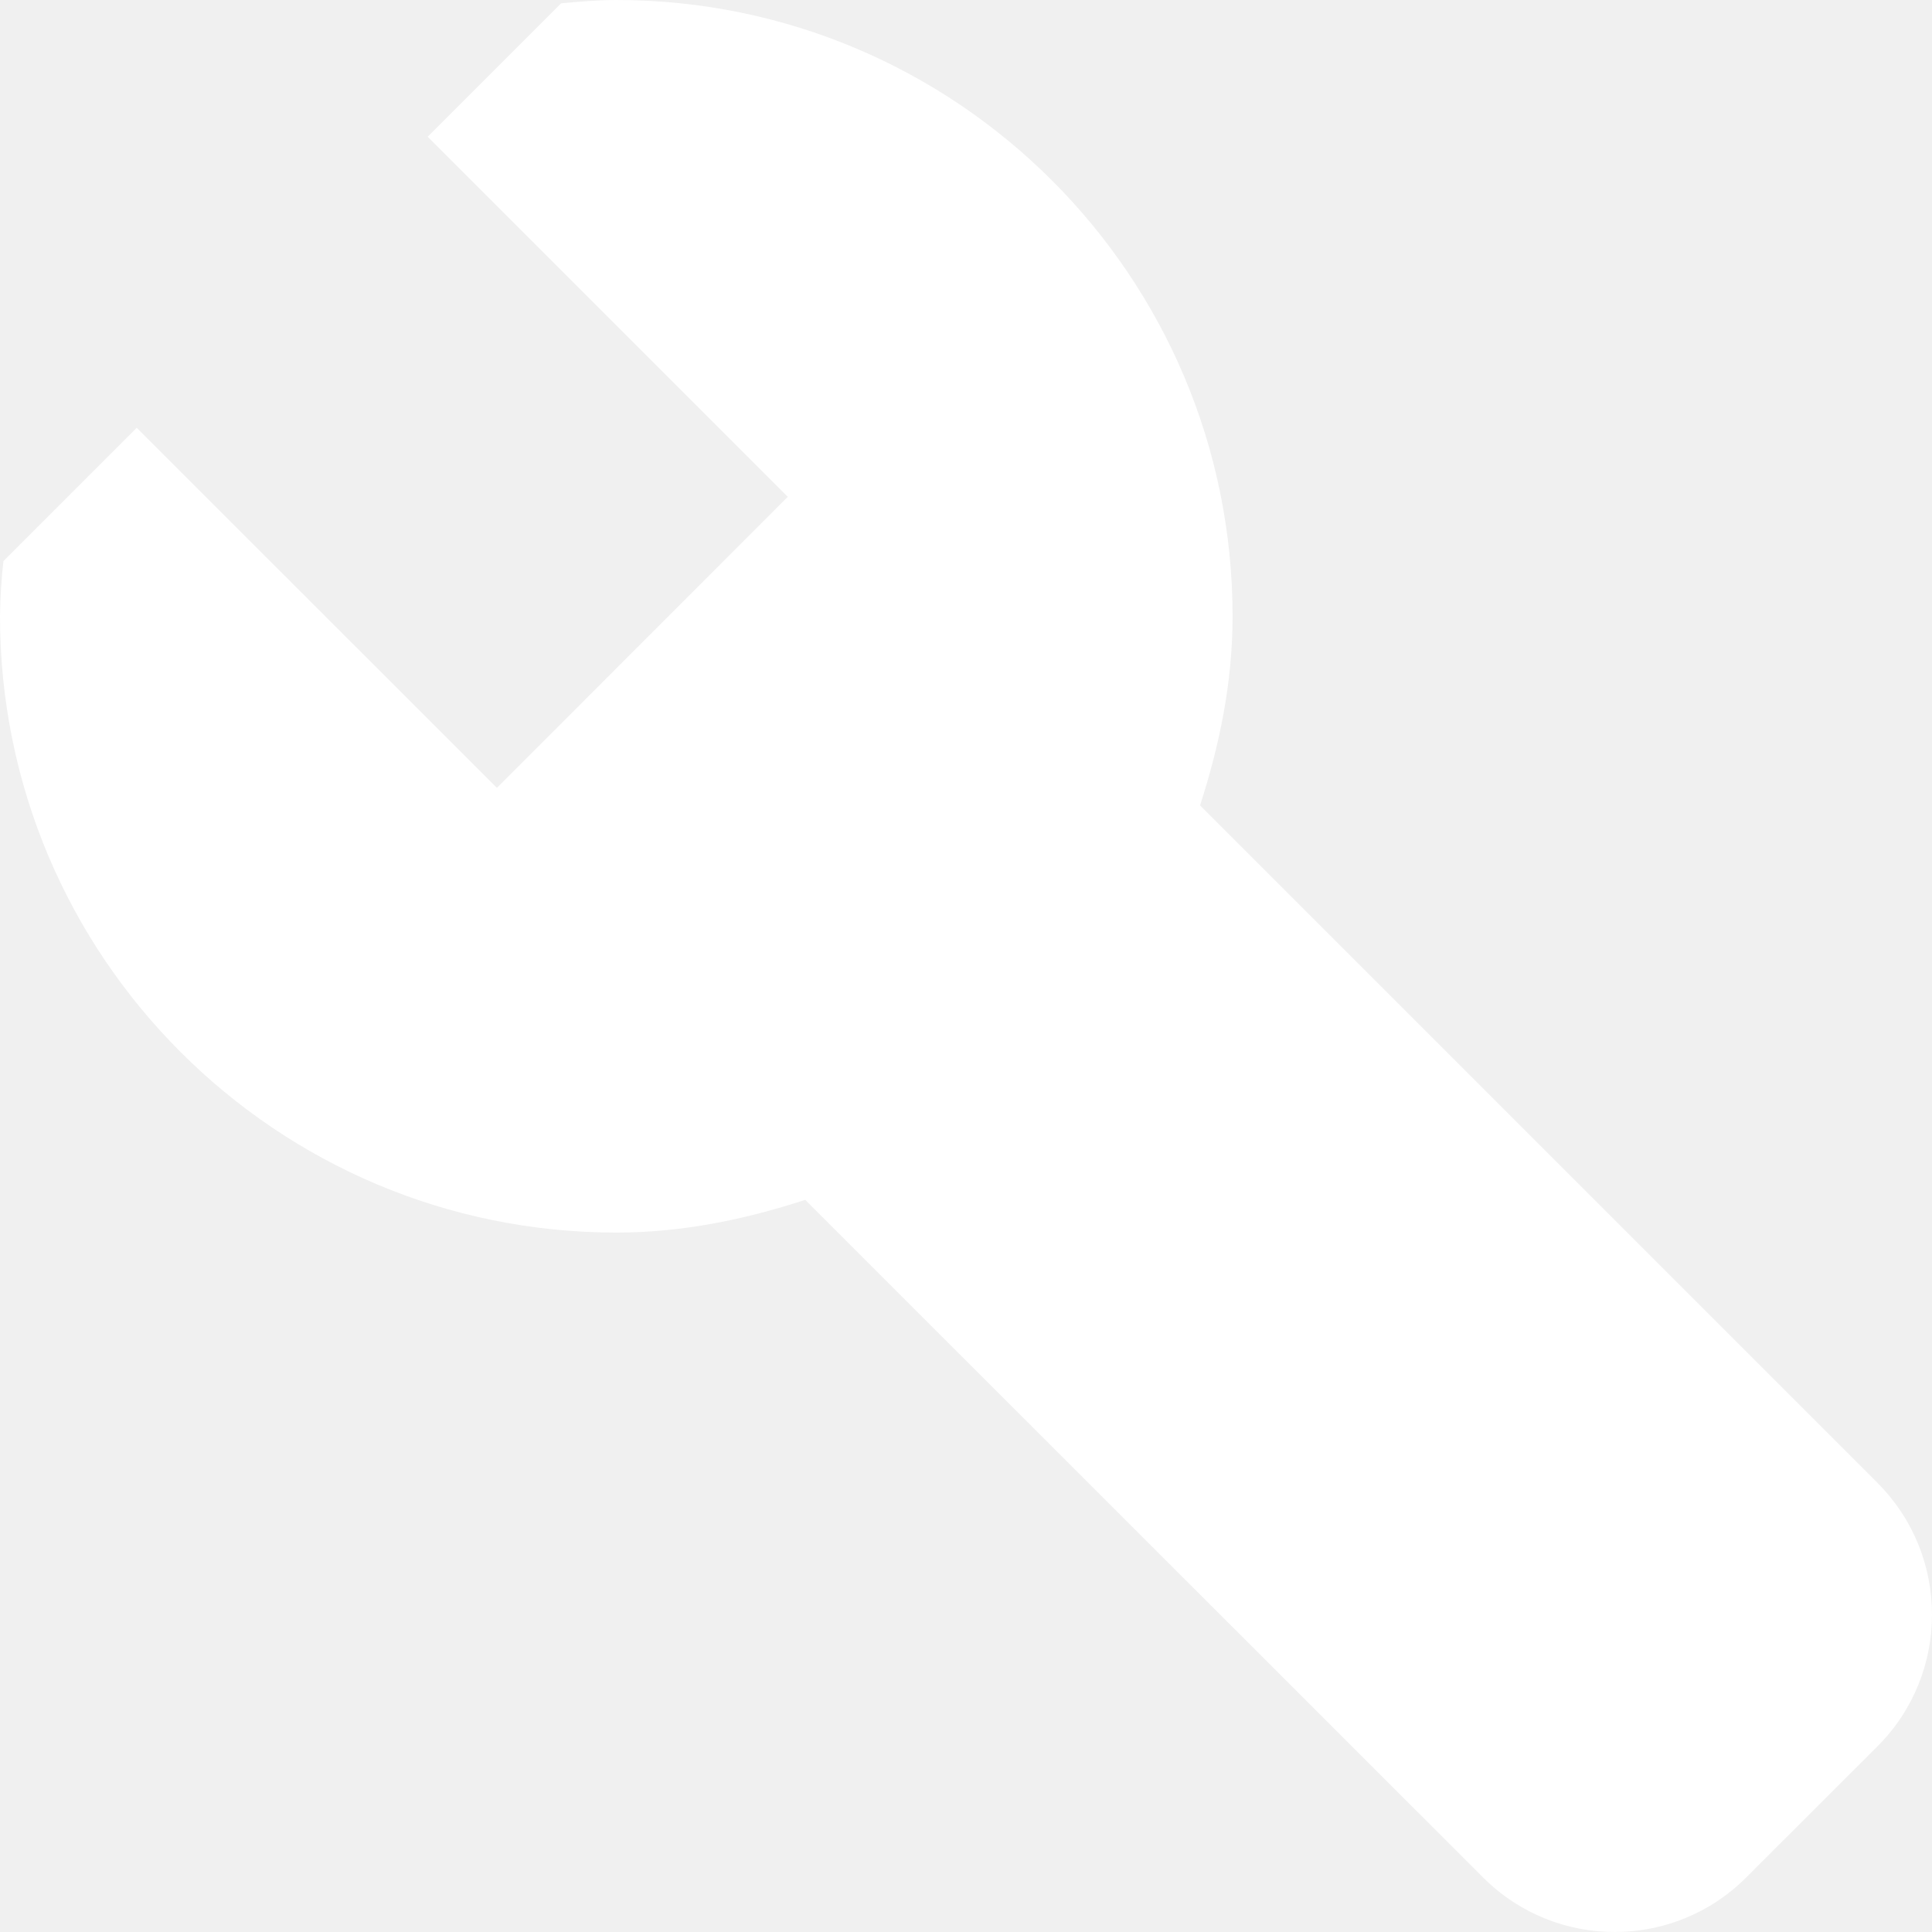
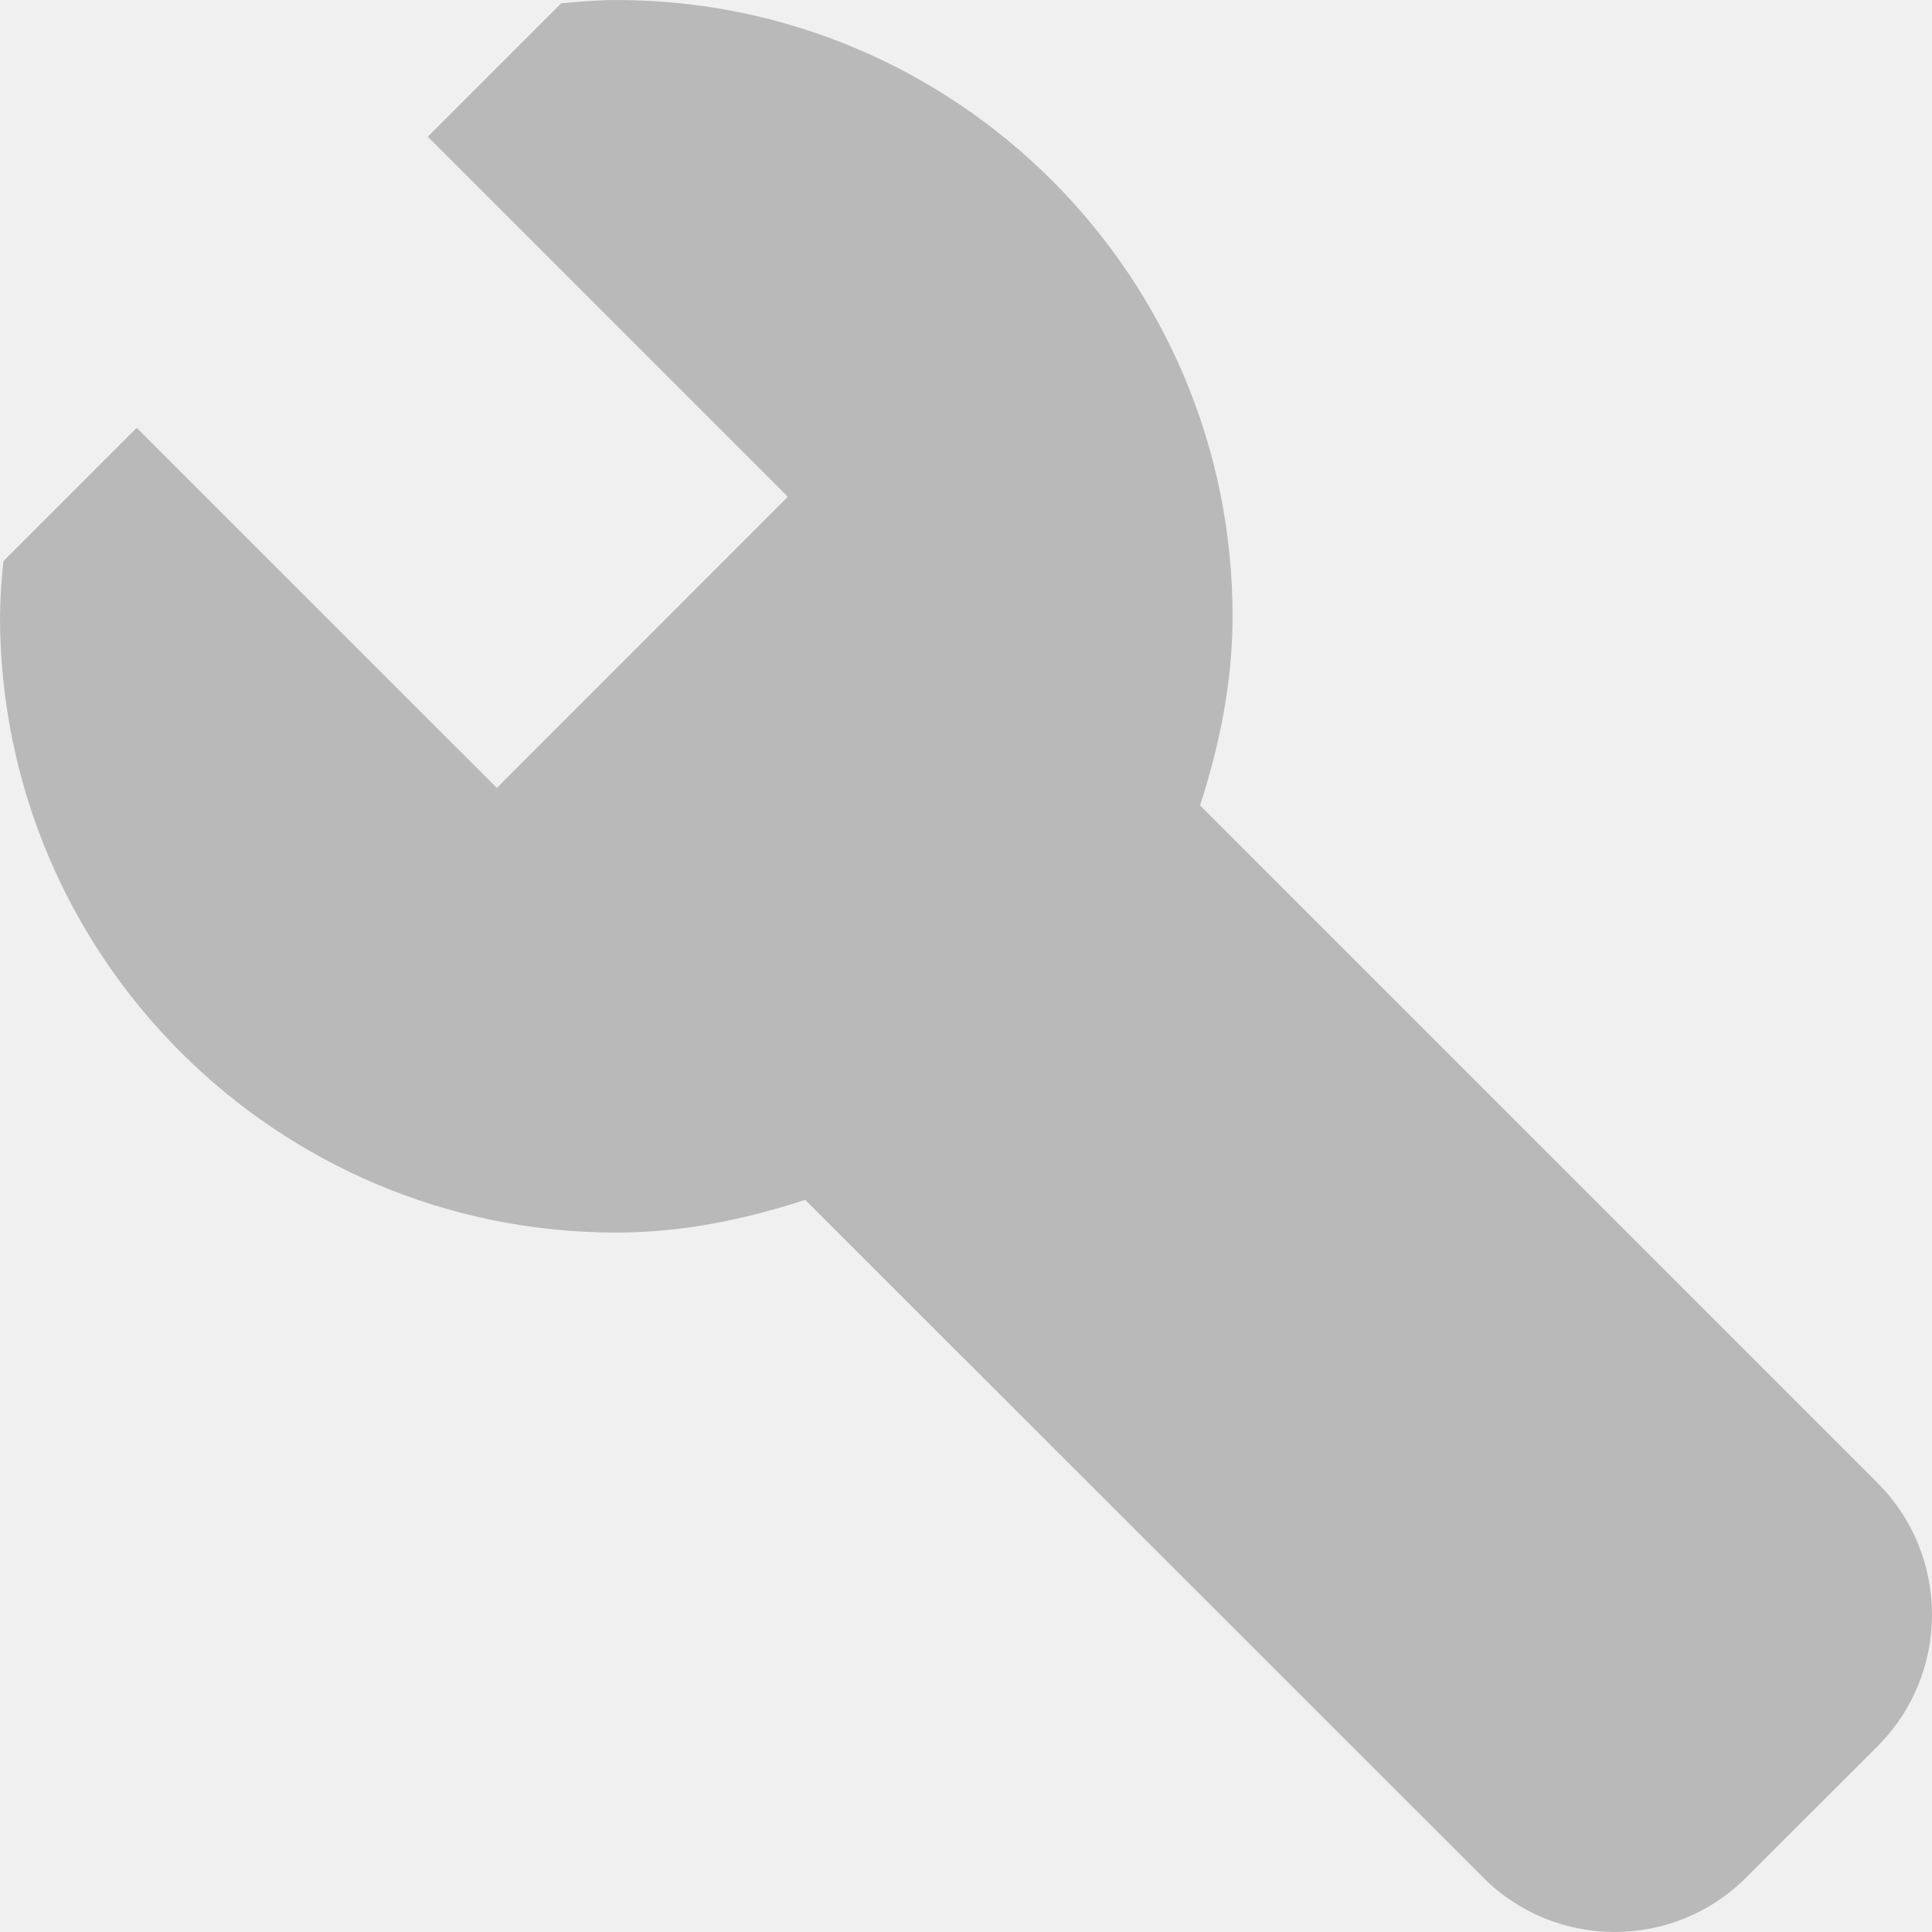
<svg xmlns="http://www.w3.org/2000/svg" width="18.651" height="18.651" viewBox="0 0 18.651 18.651">
-   <path fill="#ffffff" fill-rule="evenodd" d="M18.126 14.316l-6.541-6.541c.187-.579.314-1.184.314-1.826A5.95 5.95 0 0 0 5.951 0c-.181 0-.358.016-.534.032L4.129 1.32l3.476 3.476-2.808 2.81L1.32 4.13.033 5.417A5.428 5.428 0 0 0 0 5.949a5.951 5.951 0 0 0 5.95 5.95c.641 0 1.246-.128 1.823-.316l6.545 6.542a1.795 1.795 0 0 0 2.539 0l1.269-1.268c.7-.7.7-1.839 0-2.54" />
+   <path fill="#b9b9b9" fill-rule="evenodd" d="M18.126 14.316l-6.541-6.541c.187-.579.314-1.184.314-1.826A5.95 5.95 0 0 0 5.951 0c-.181 0-.358.016-.534.032L4.129 1.32l3.476 3.476-2.808 2.81L1.32 4.13.033 5.417A5.428 5.428 0 0 0 0 5.949a5.951 5.951 0 0 0 5.95 5.95c.641 0 1.246-.128 1.823-.316l6.545 6.542a1.795 1.795 0 0 0 2.539 0l1.269-1.268c.7-.7.7-1.839 0-2.54" />
</svg>
